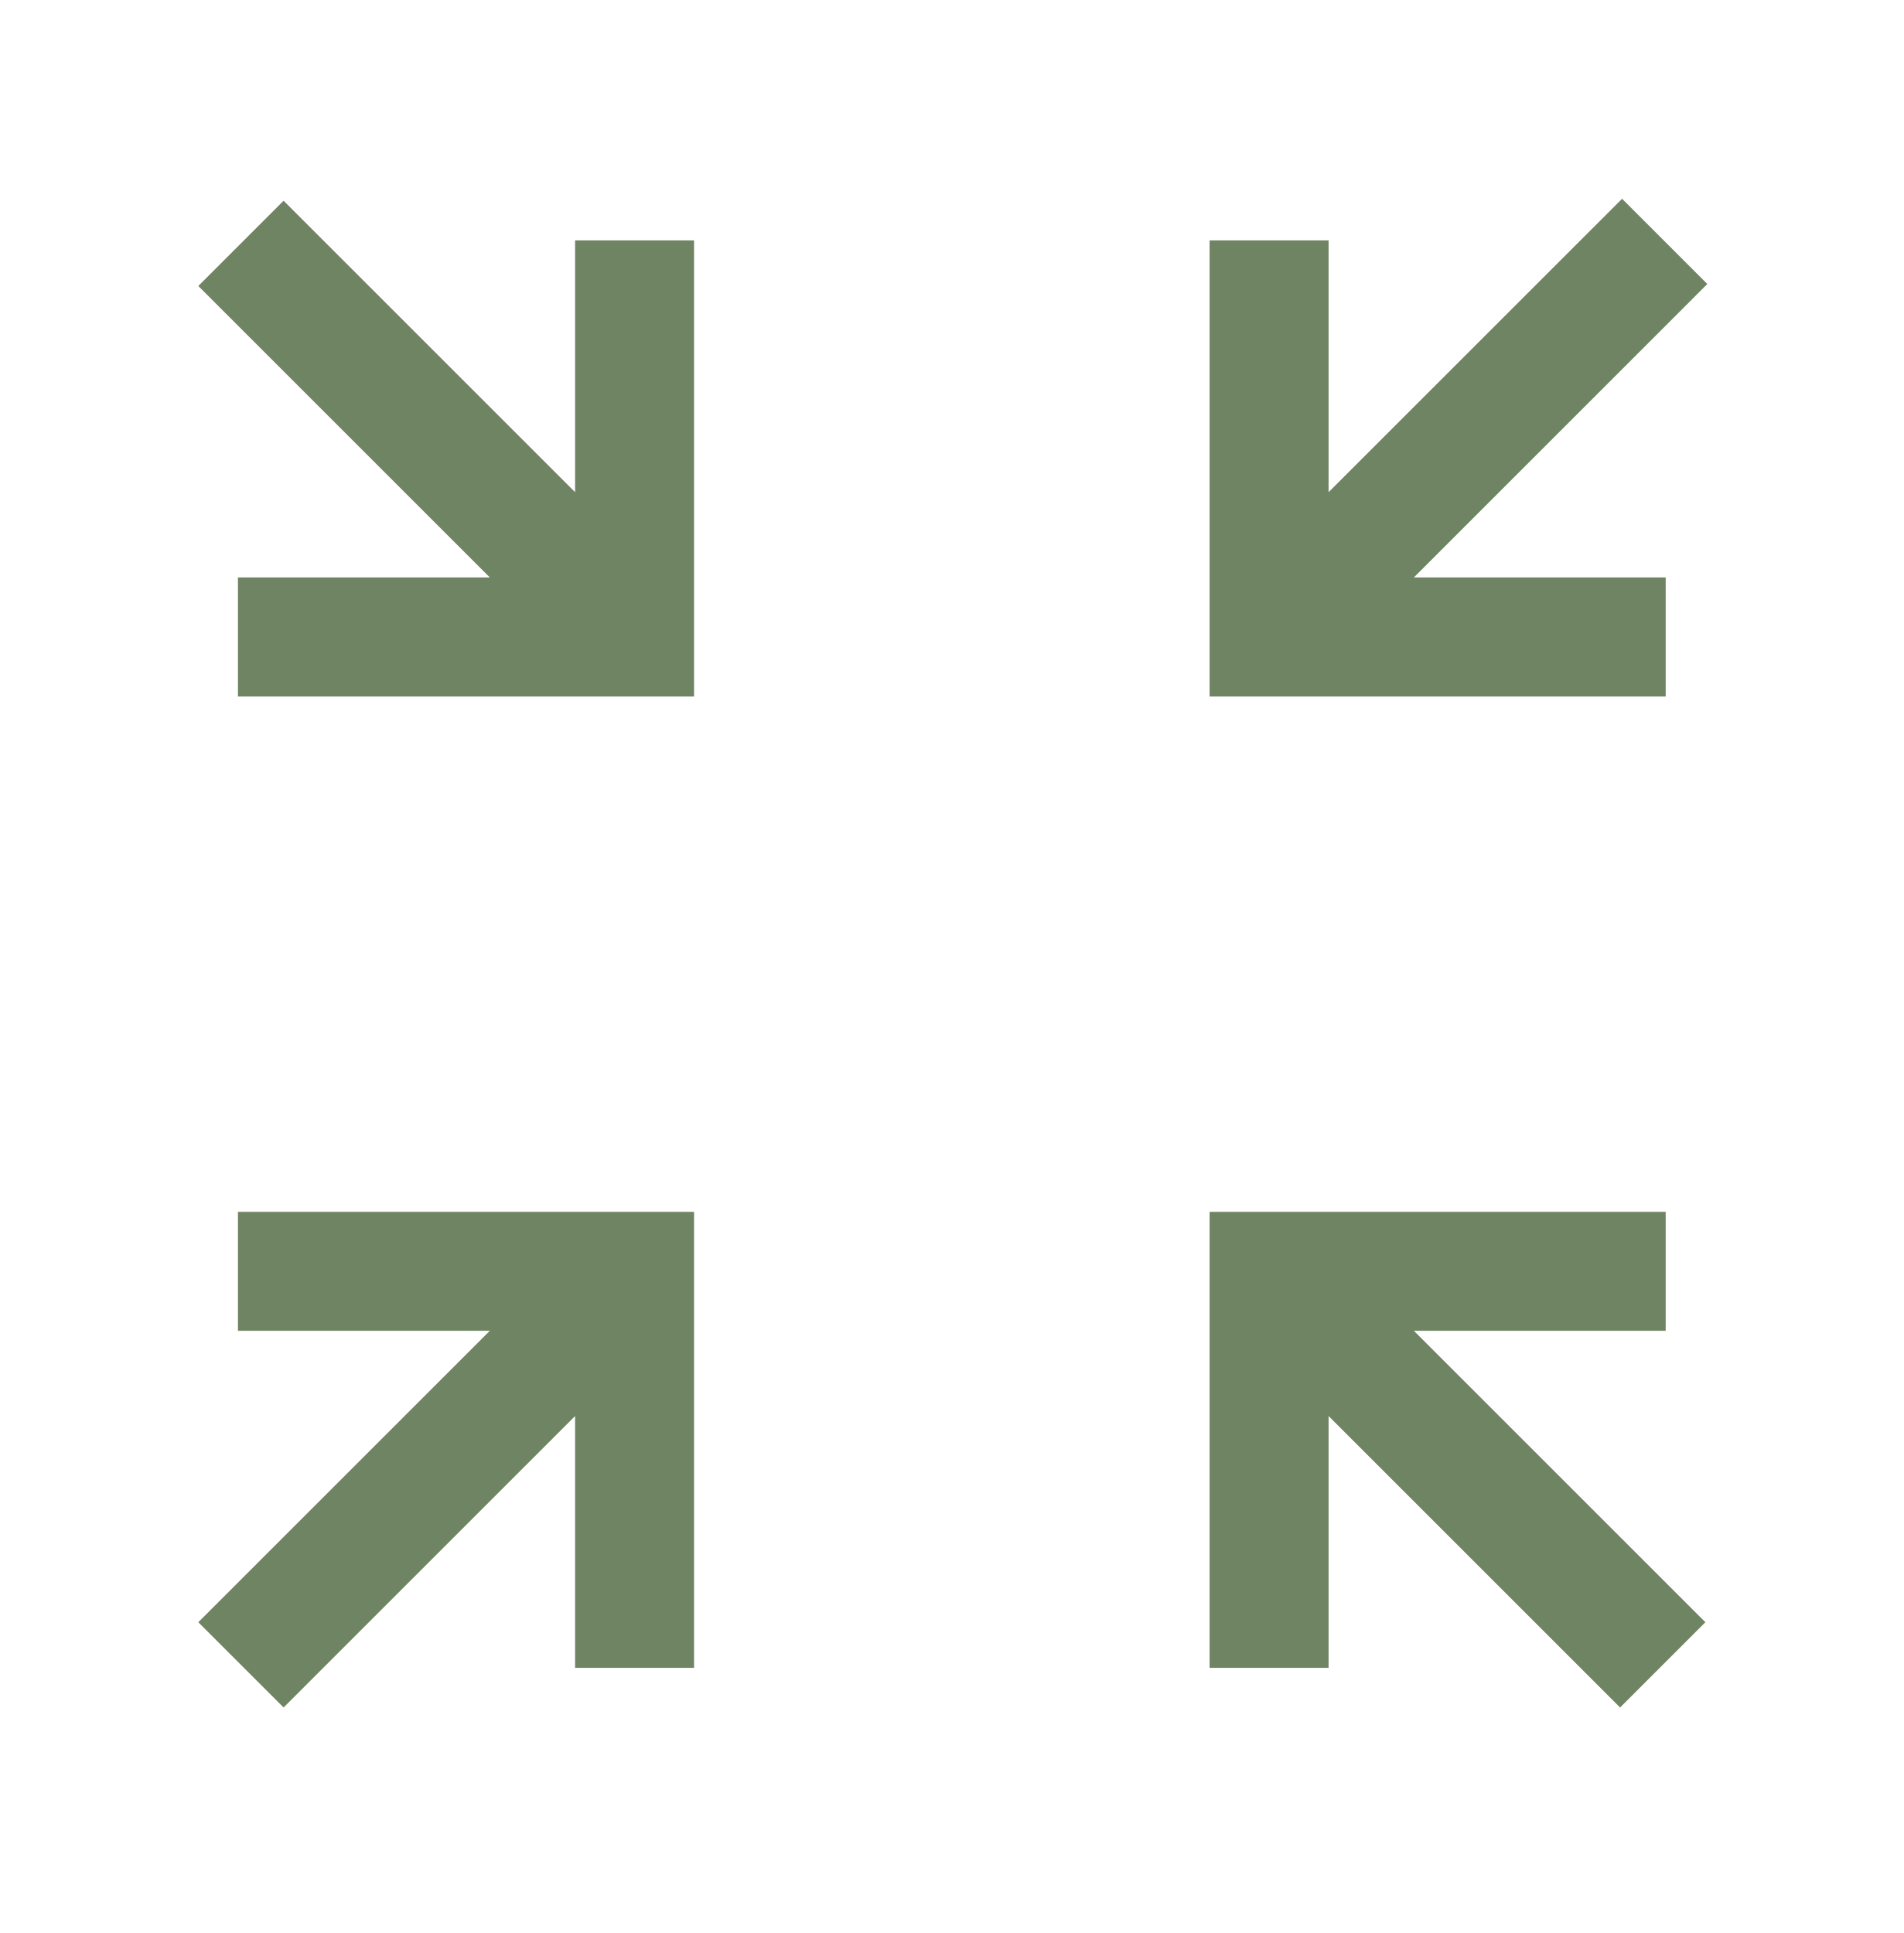
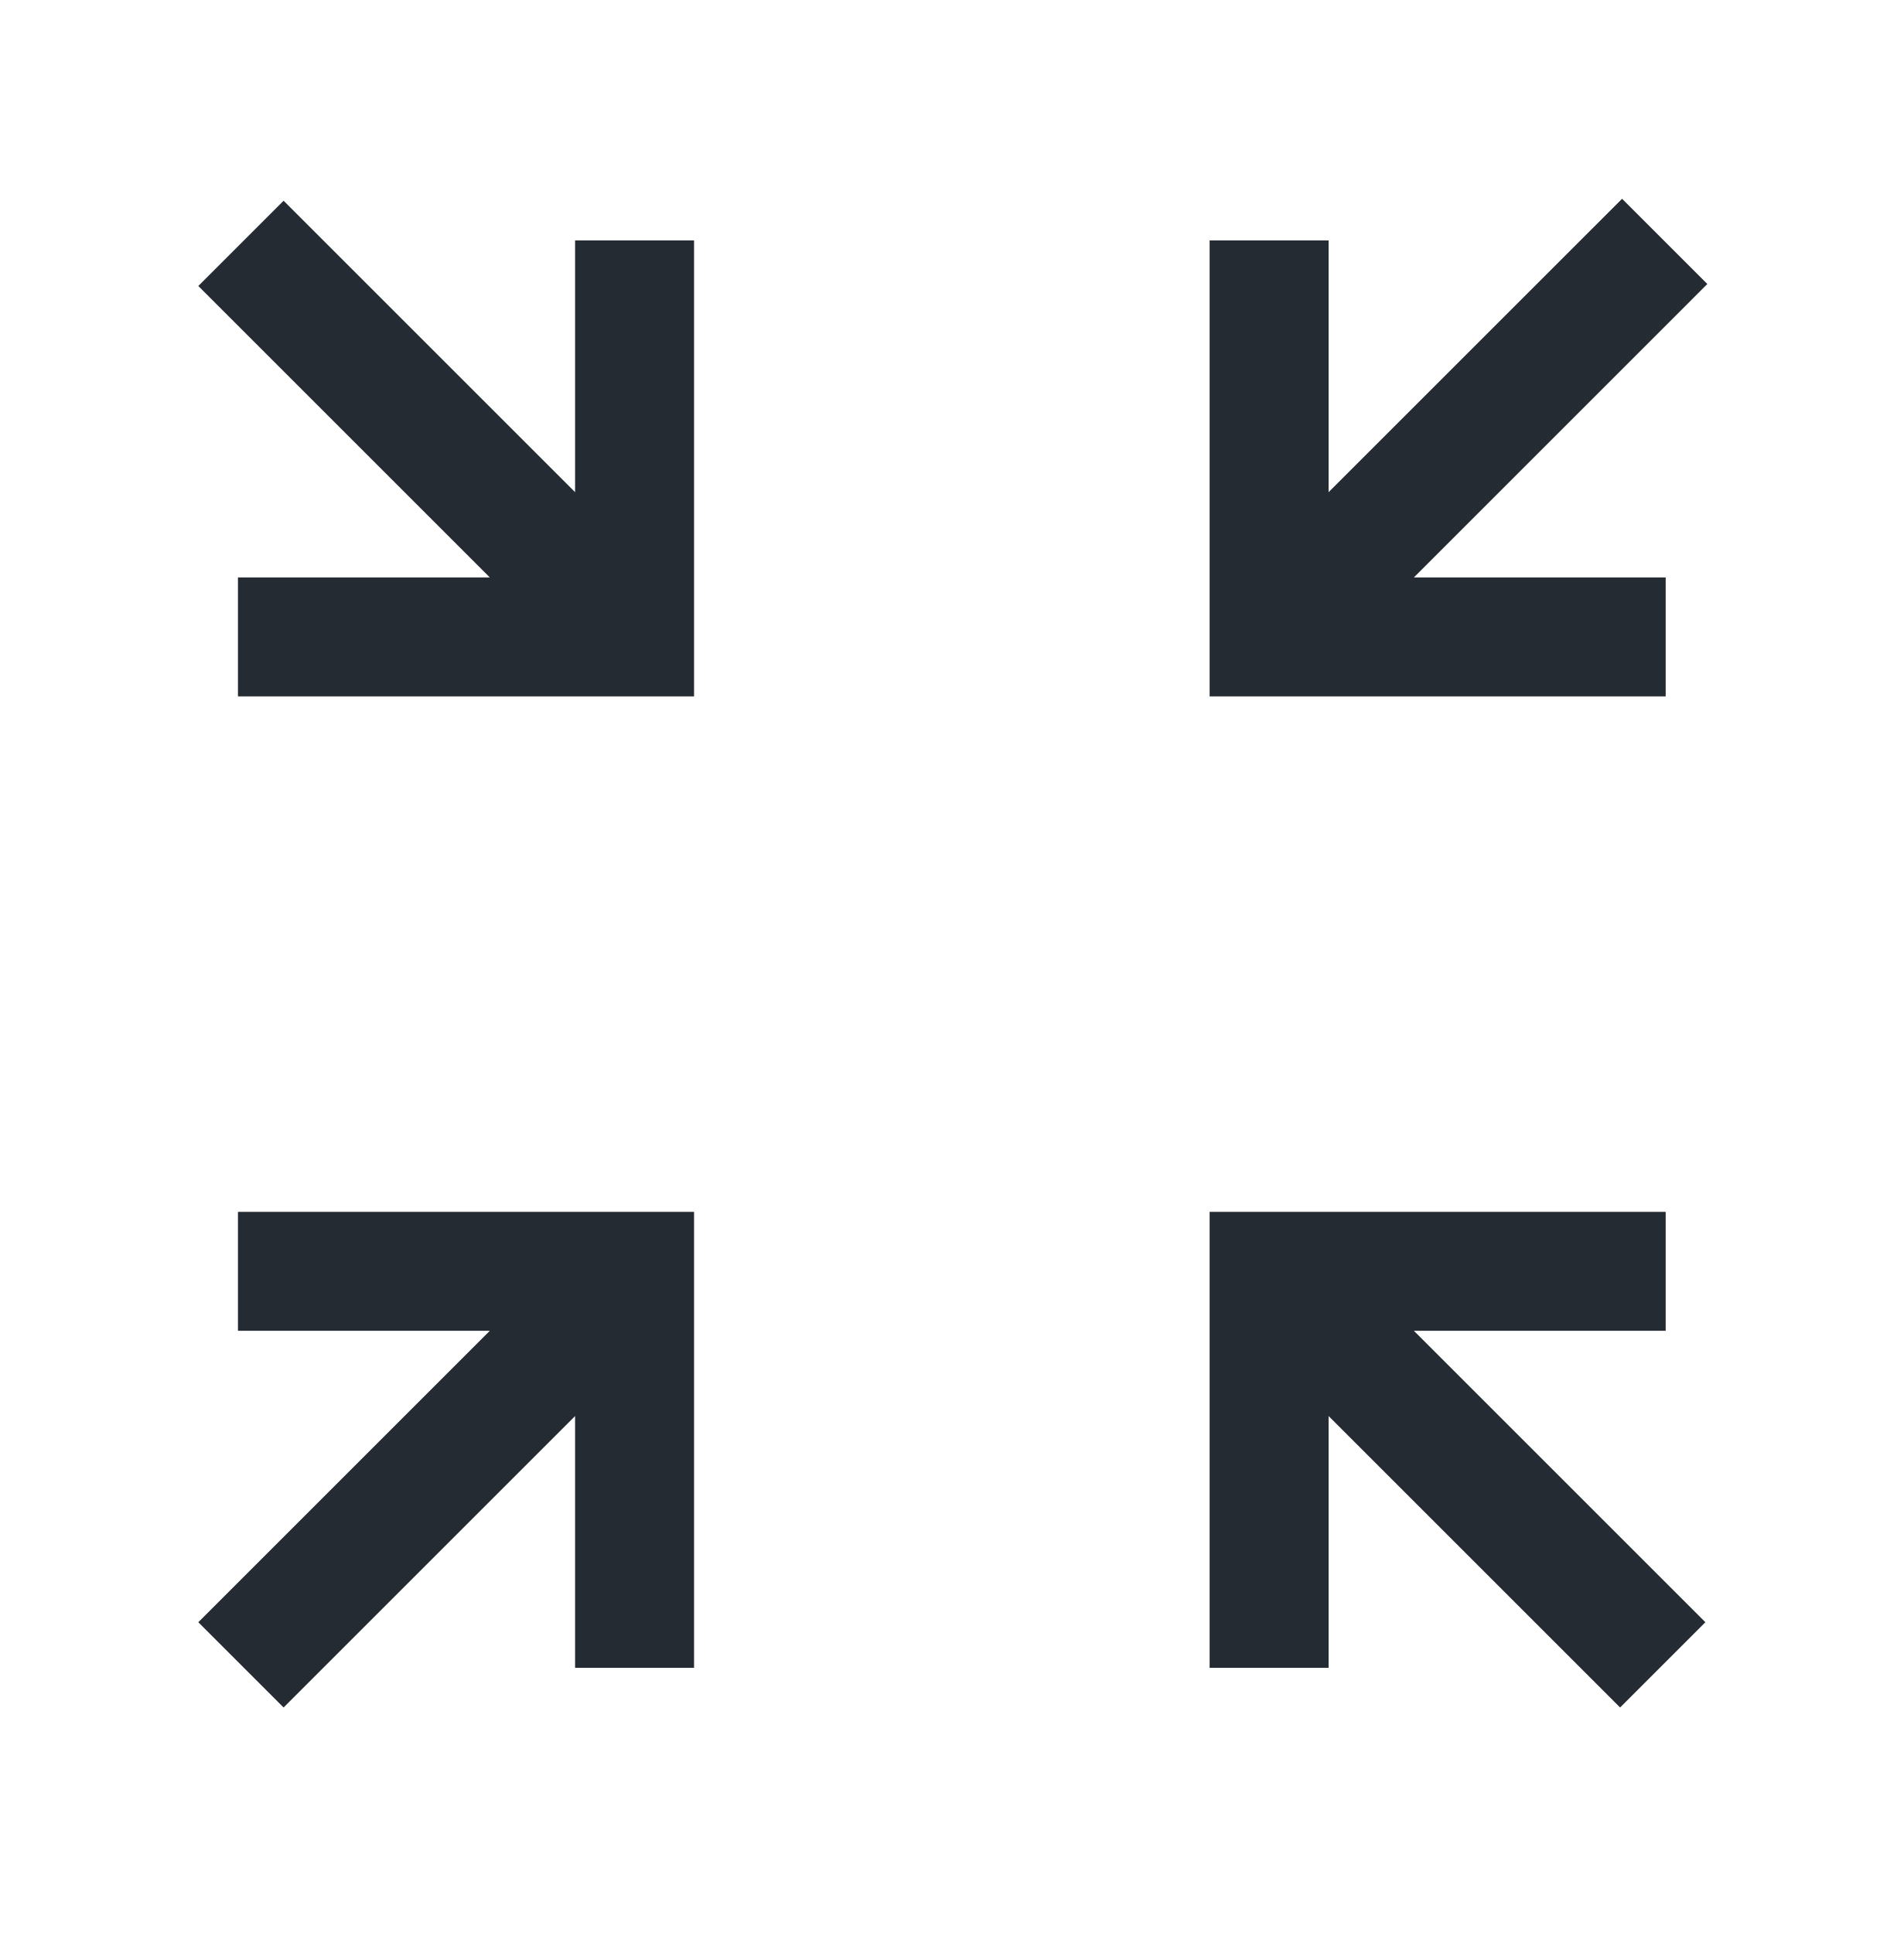
<svg xmlns="http://www.w3.org/2000/svg" width="64" height="65" viewBox="0 0 64 65" fill="none">
-   <path d="M9.534 57.417L6.667 54.55L16.467 44.75H8V40.75H23.334V56.084H19.334V47.617L9.534 57.417ZM54.467 57.417L44.667 47.617V56.084H40.667V40.75H56V44.75H47.534L57.334 54.55L54.467 57.417ZM8 23.417V19.417H16.467L6.667 9.617L9.534 6.75L19.334 16.55V8.084H23.334V23.417H8ZM40.667 23.417V8.084H44.667V16.55L54.534 6.684L57.4 9.55L47.534 19.417H56V23.417H40.667Z" fill="#6F8463" />
+   <path d="M9.534 57.417L6.667 54.55L16.467 44.75H8V40.75H23.334V56.084H19.334V47.617L9.534 57.417ZM54.467 57.417L44.667 47.617V56.084H40.667V40.75H56V44.75H47.534L57.334 54.55L54.467 57.417ZM8 23.417V19.417H16.467L6.667 9.617L9.534 6.75L19.334 16.55V8.084H23.334V23.417H8ZM40.667 23.417V8.084H44.667V16.55L54.534 6.684L57.4 9.55L47.534 19.417H56V23.417H40.667Z" fill="#252B33" />
</svg>
